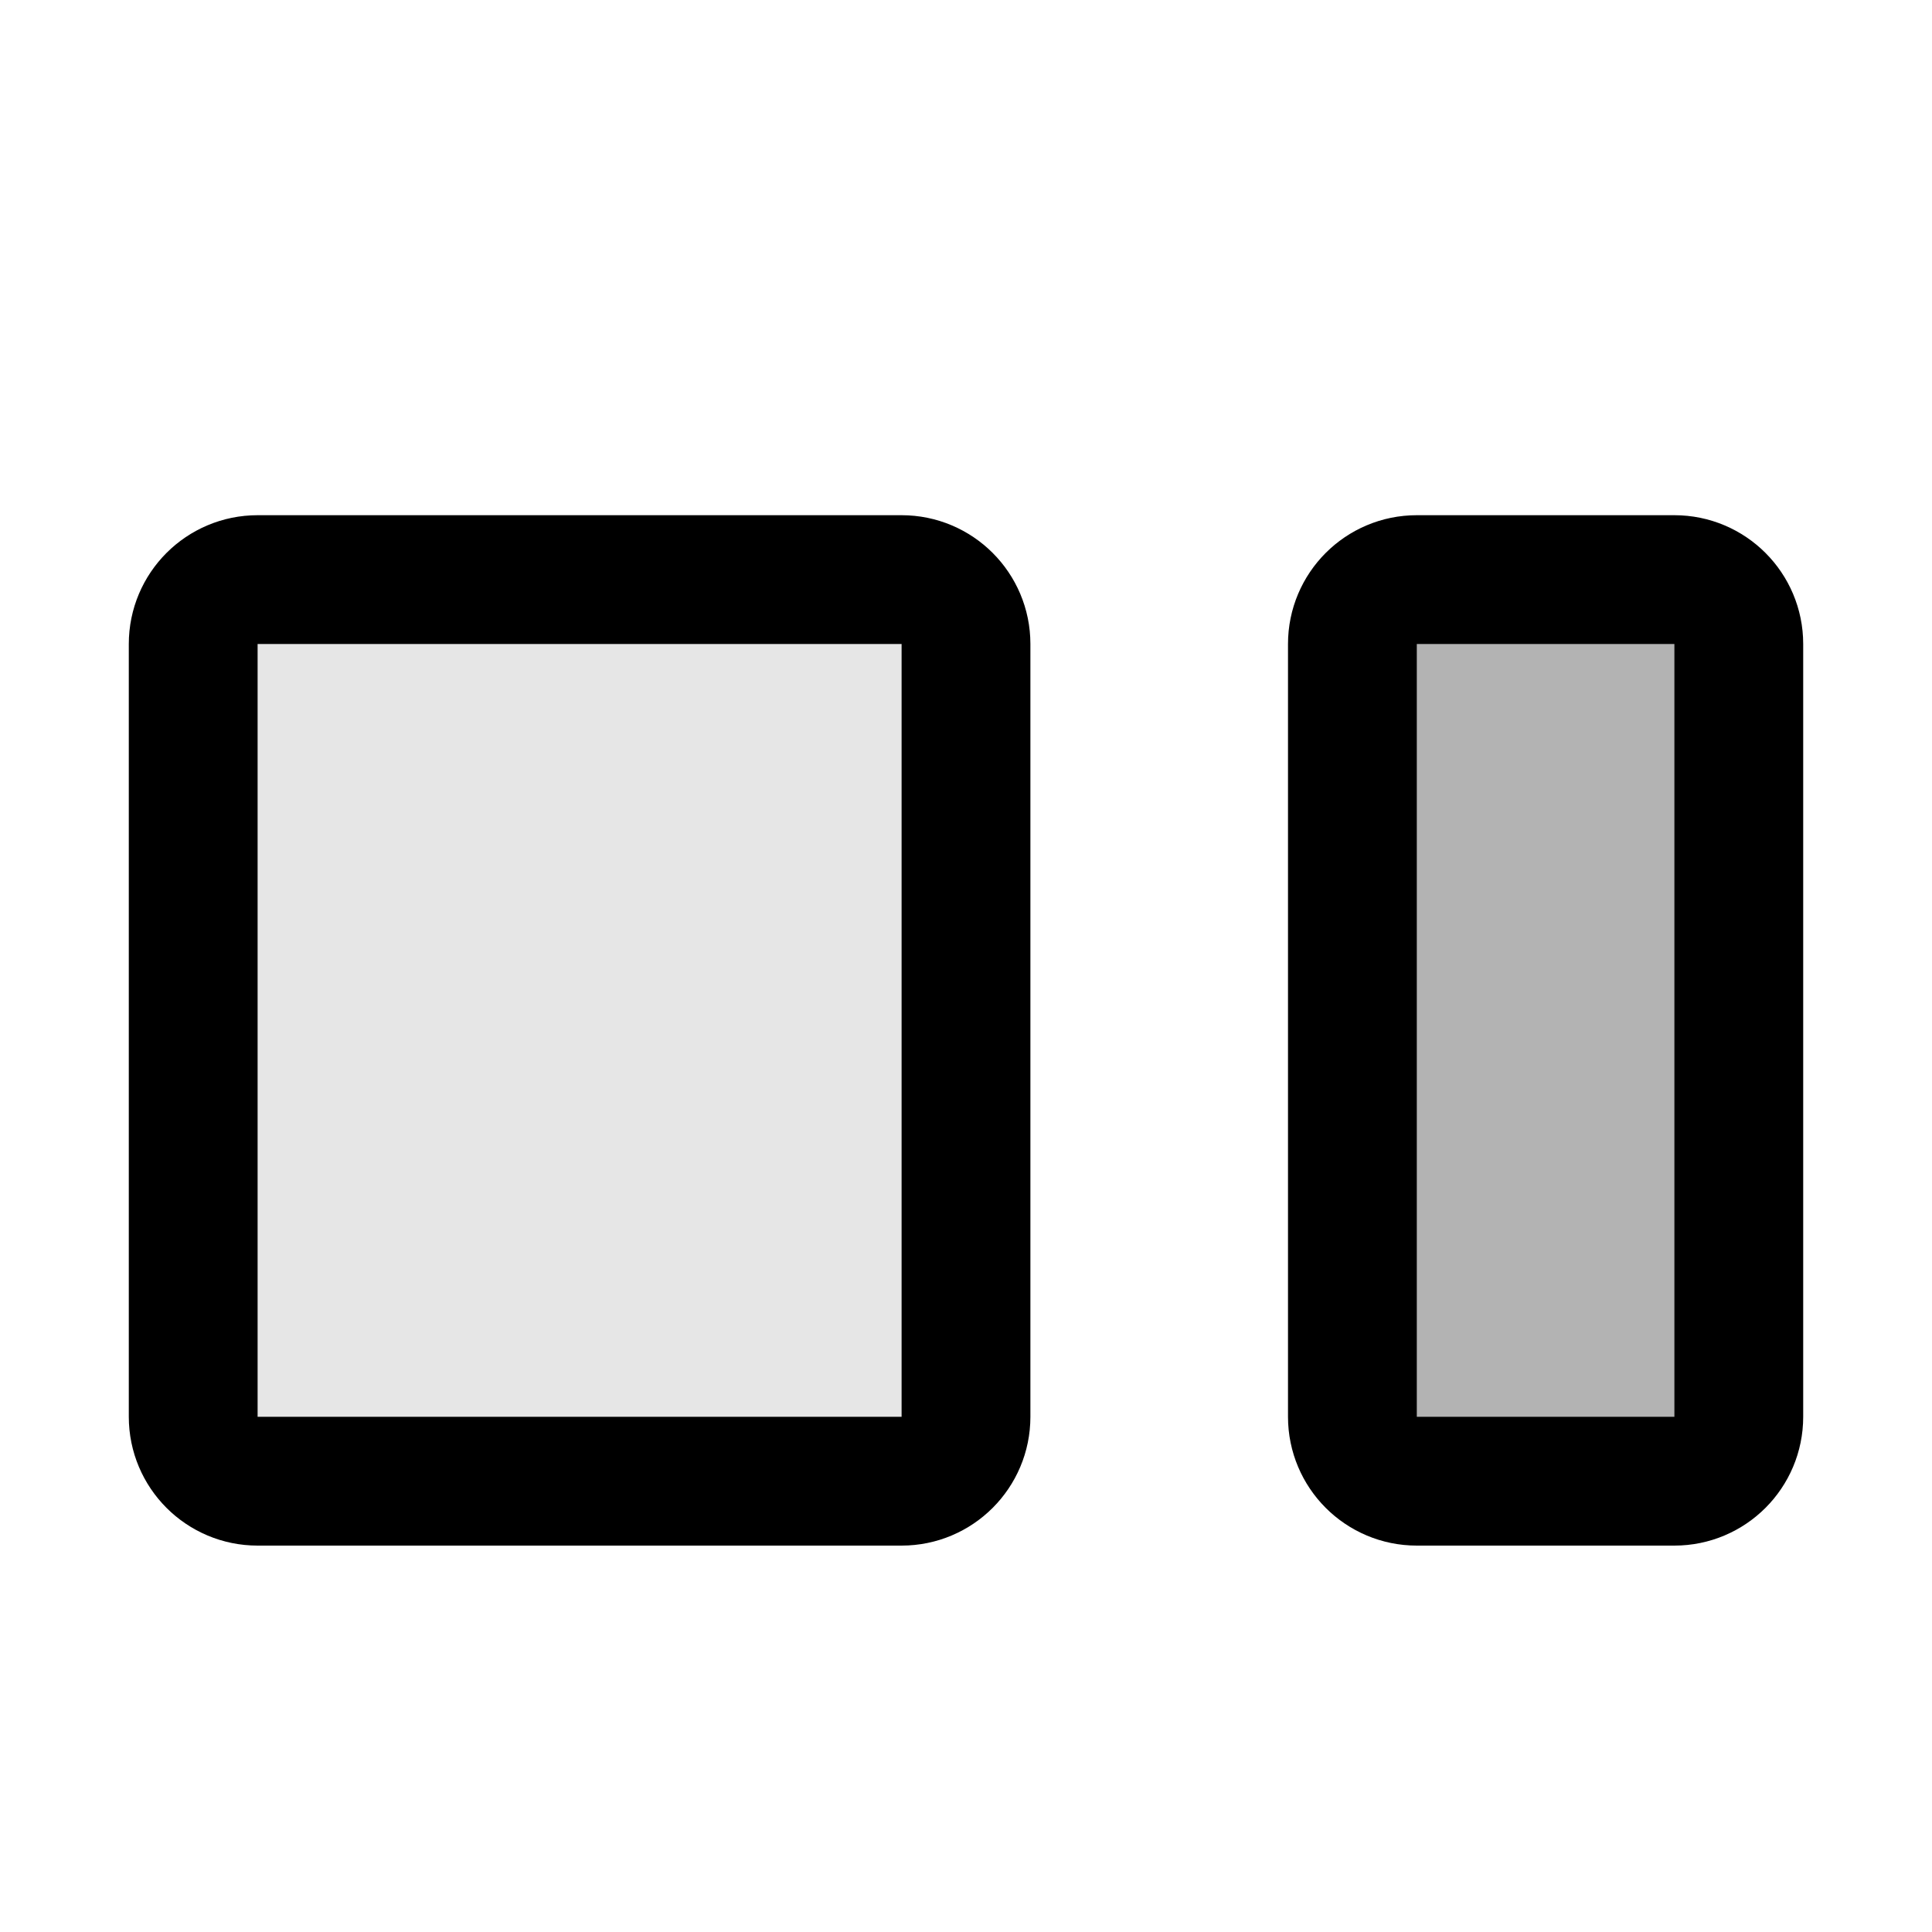
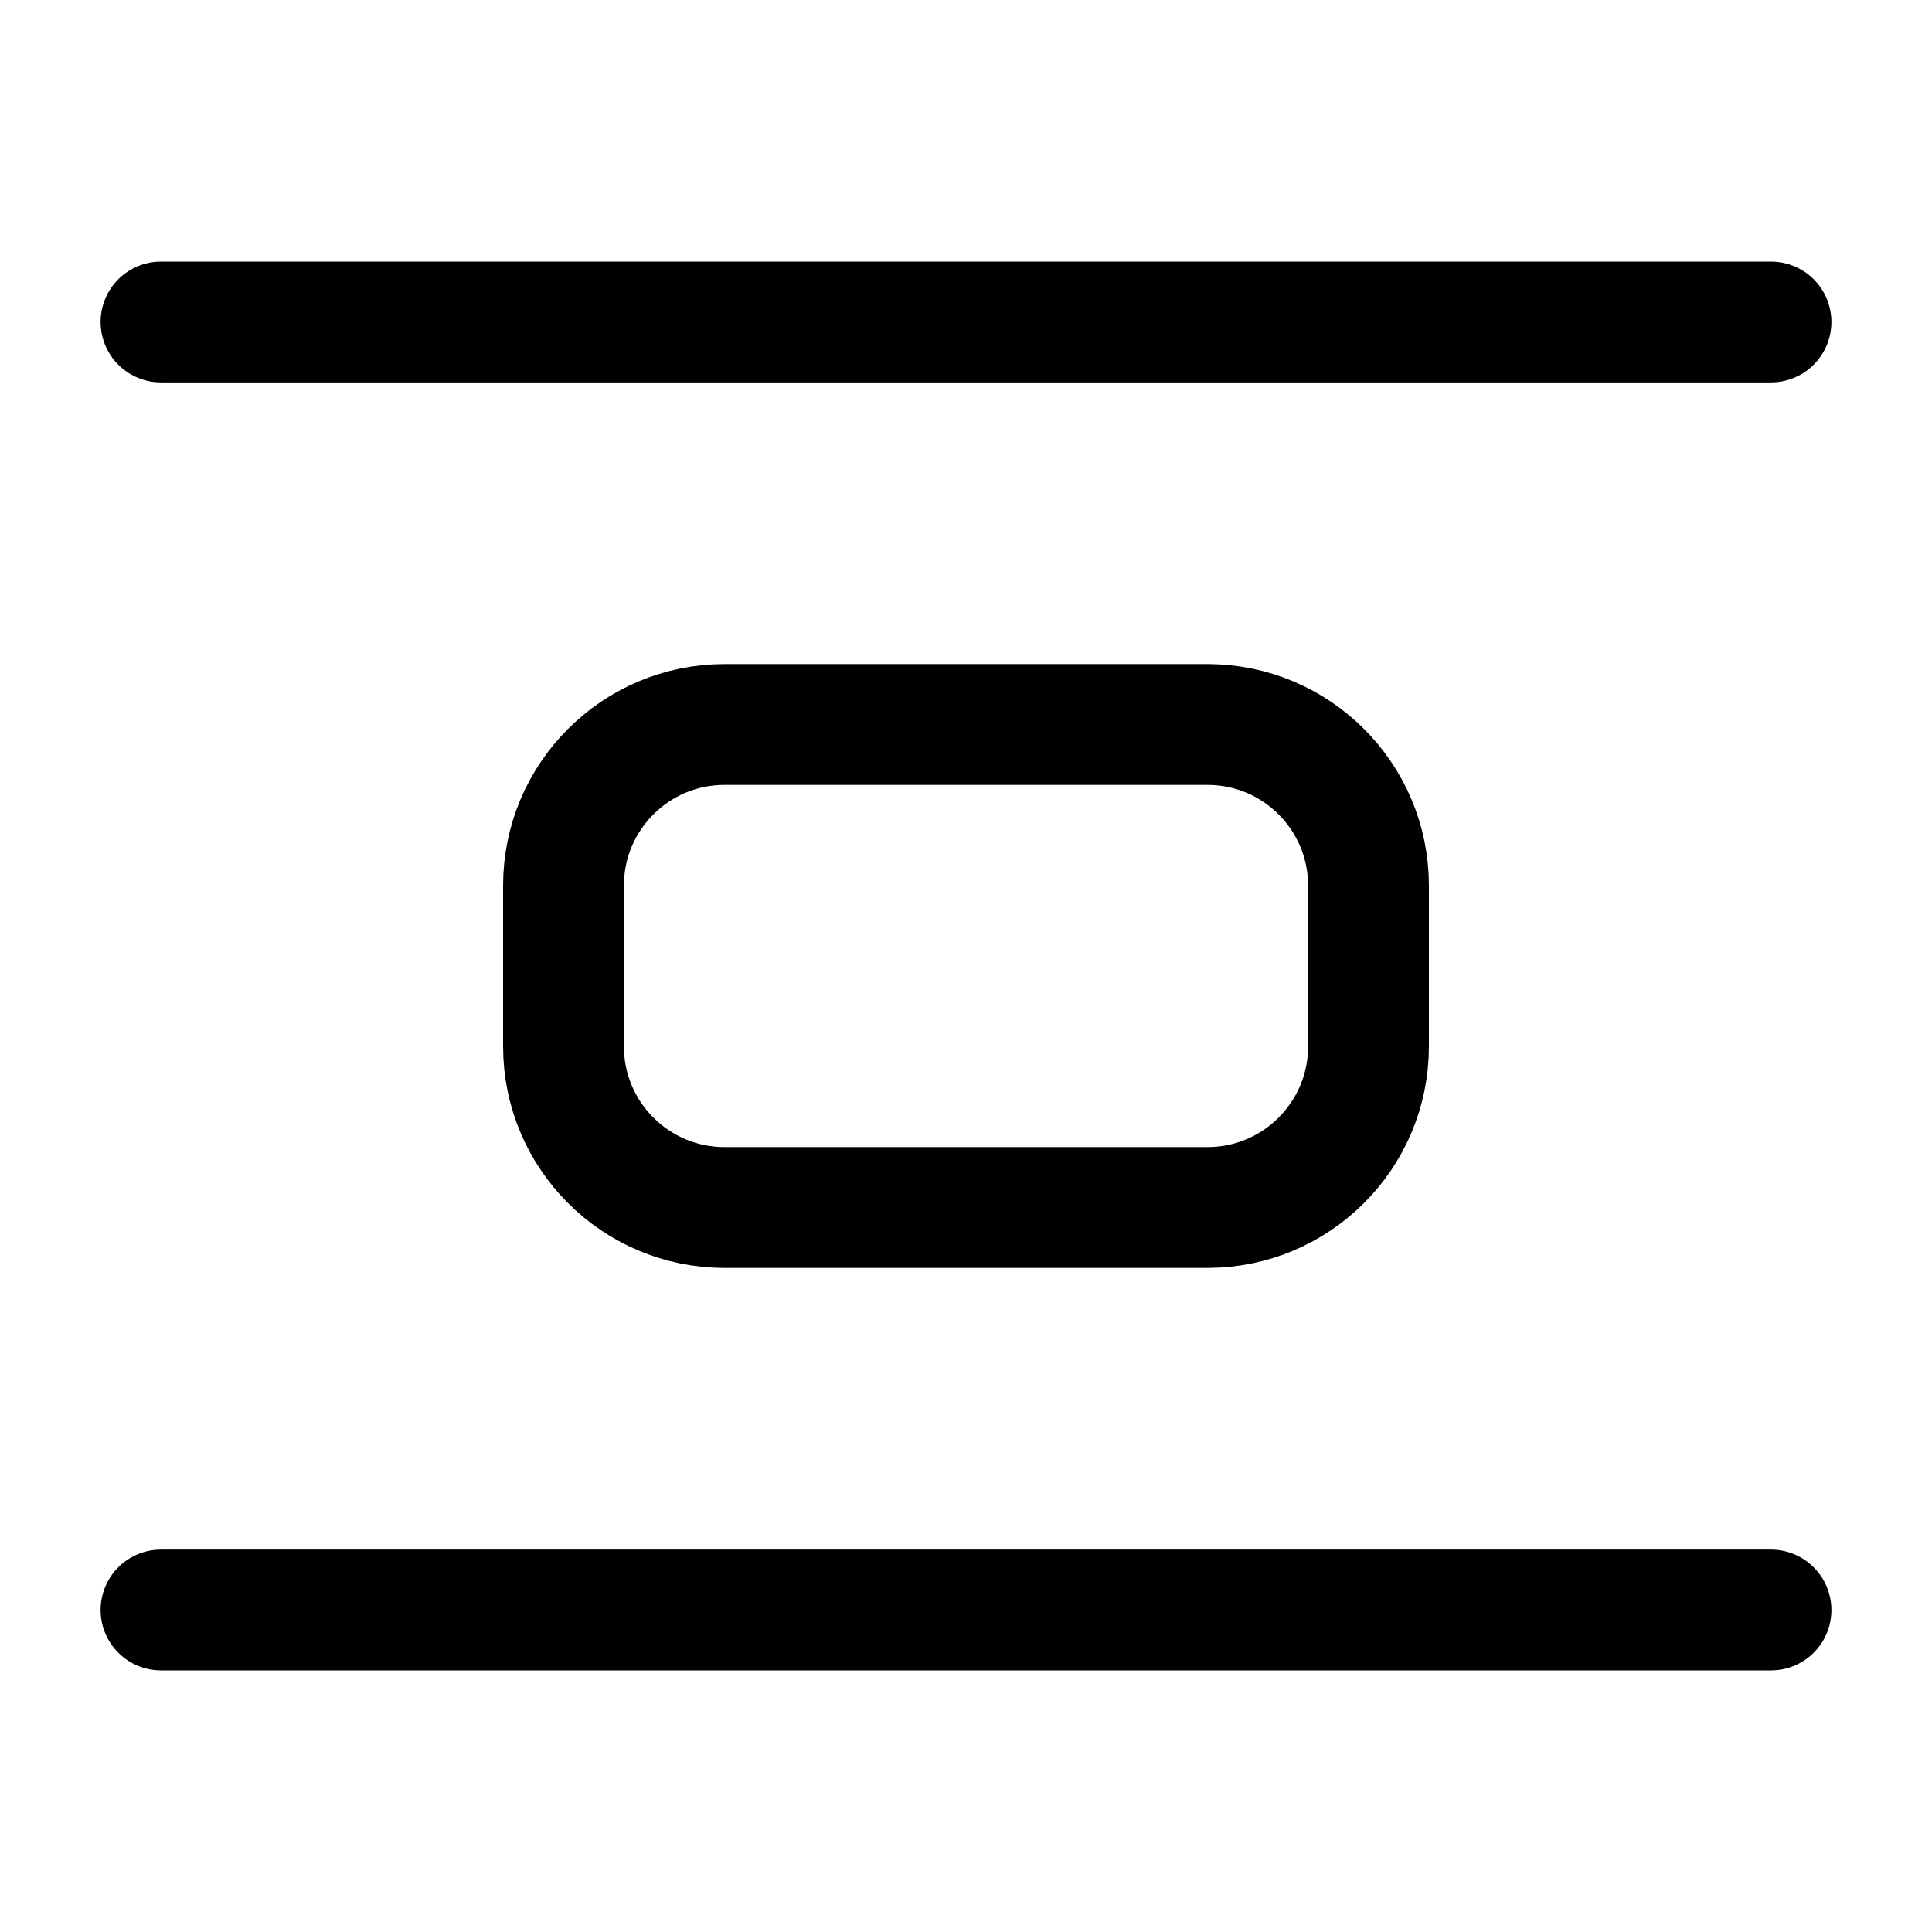
<svg xmlns="http://www.w3.org/2000/svg" width="15" height="15" viewBox="0 0 15 15" fill="none">
-   <rect x="1.5" y="4.5" width="6" height="7" rx="0.5" fill="currentColor" fill-opacity="0.1" stroke="currentColor" />
-   <rect x="10.5" y="4.5" width="3" height="7" rx="0.5" fill="currentColor" fill-opacity="0.3" stroke="currentColor" />
+   <path d="M13.75 12.5H1.25M13.75 2.5H1.25M5.625 5.625H9.375C10.065 5.625 10.625 6.185 10.625 6.875V8.125C10.625 8.815 10.065 9.375 9.375 9.375H5.625C4.935 9.375 4.375 8.815 4.375 8.125V6.875C4.375 6.185 4.935 5.625 5.625 5.625Z" stroke="currentColor" stroke-width="0.938" stroke-linecap="round" stroke-linejoin="round" />
</svg>
